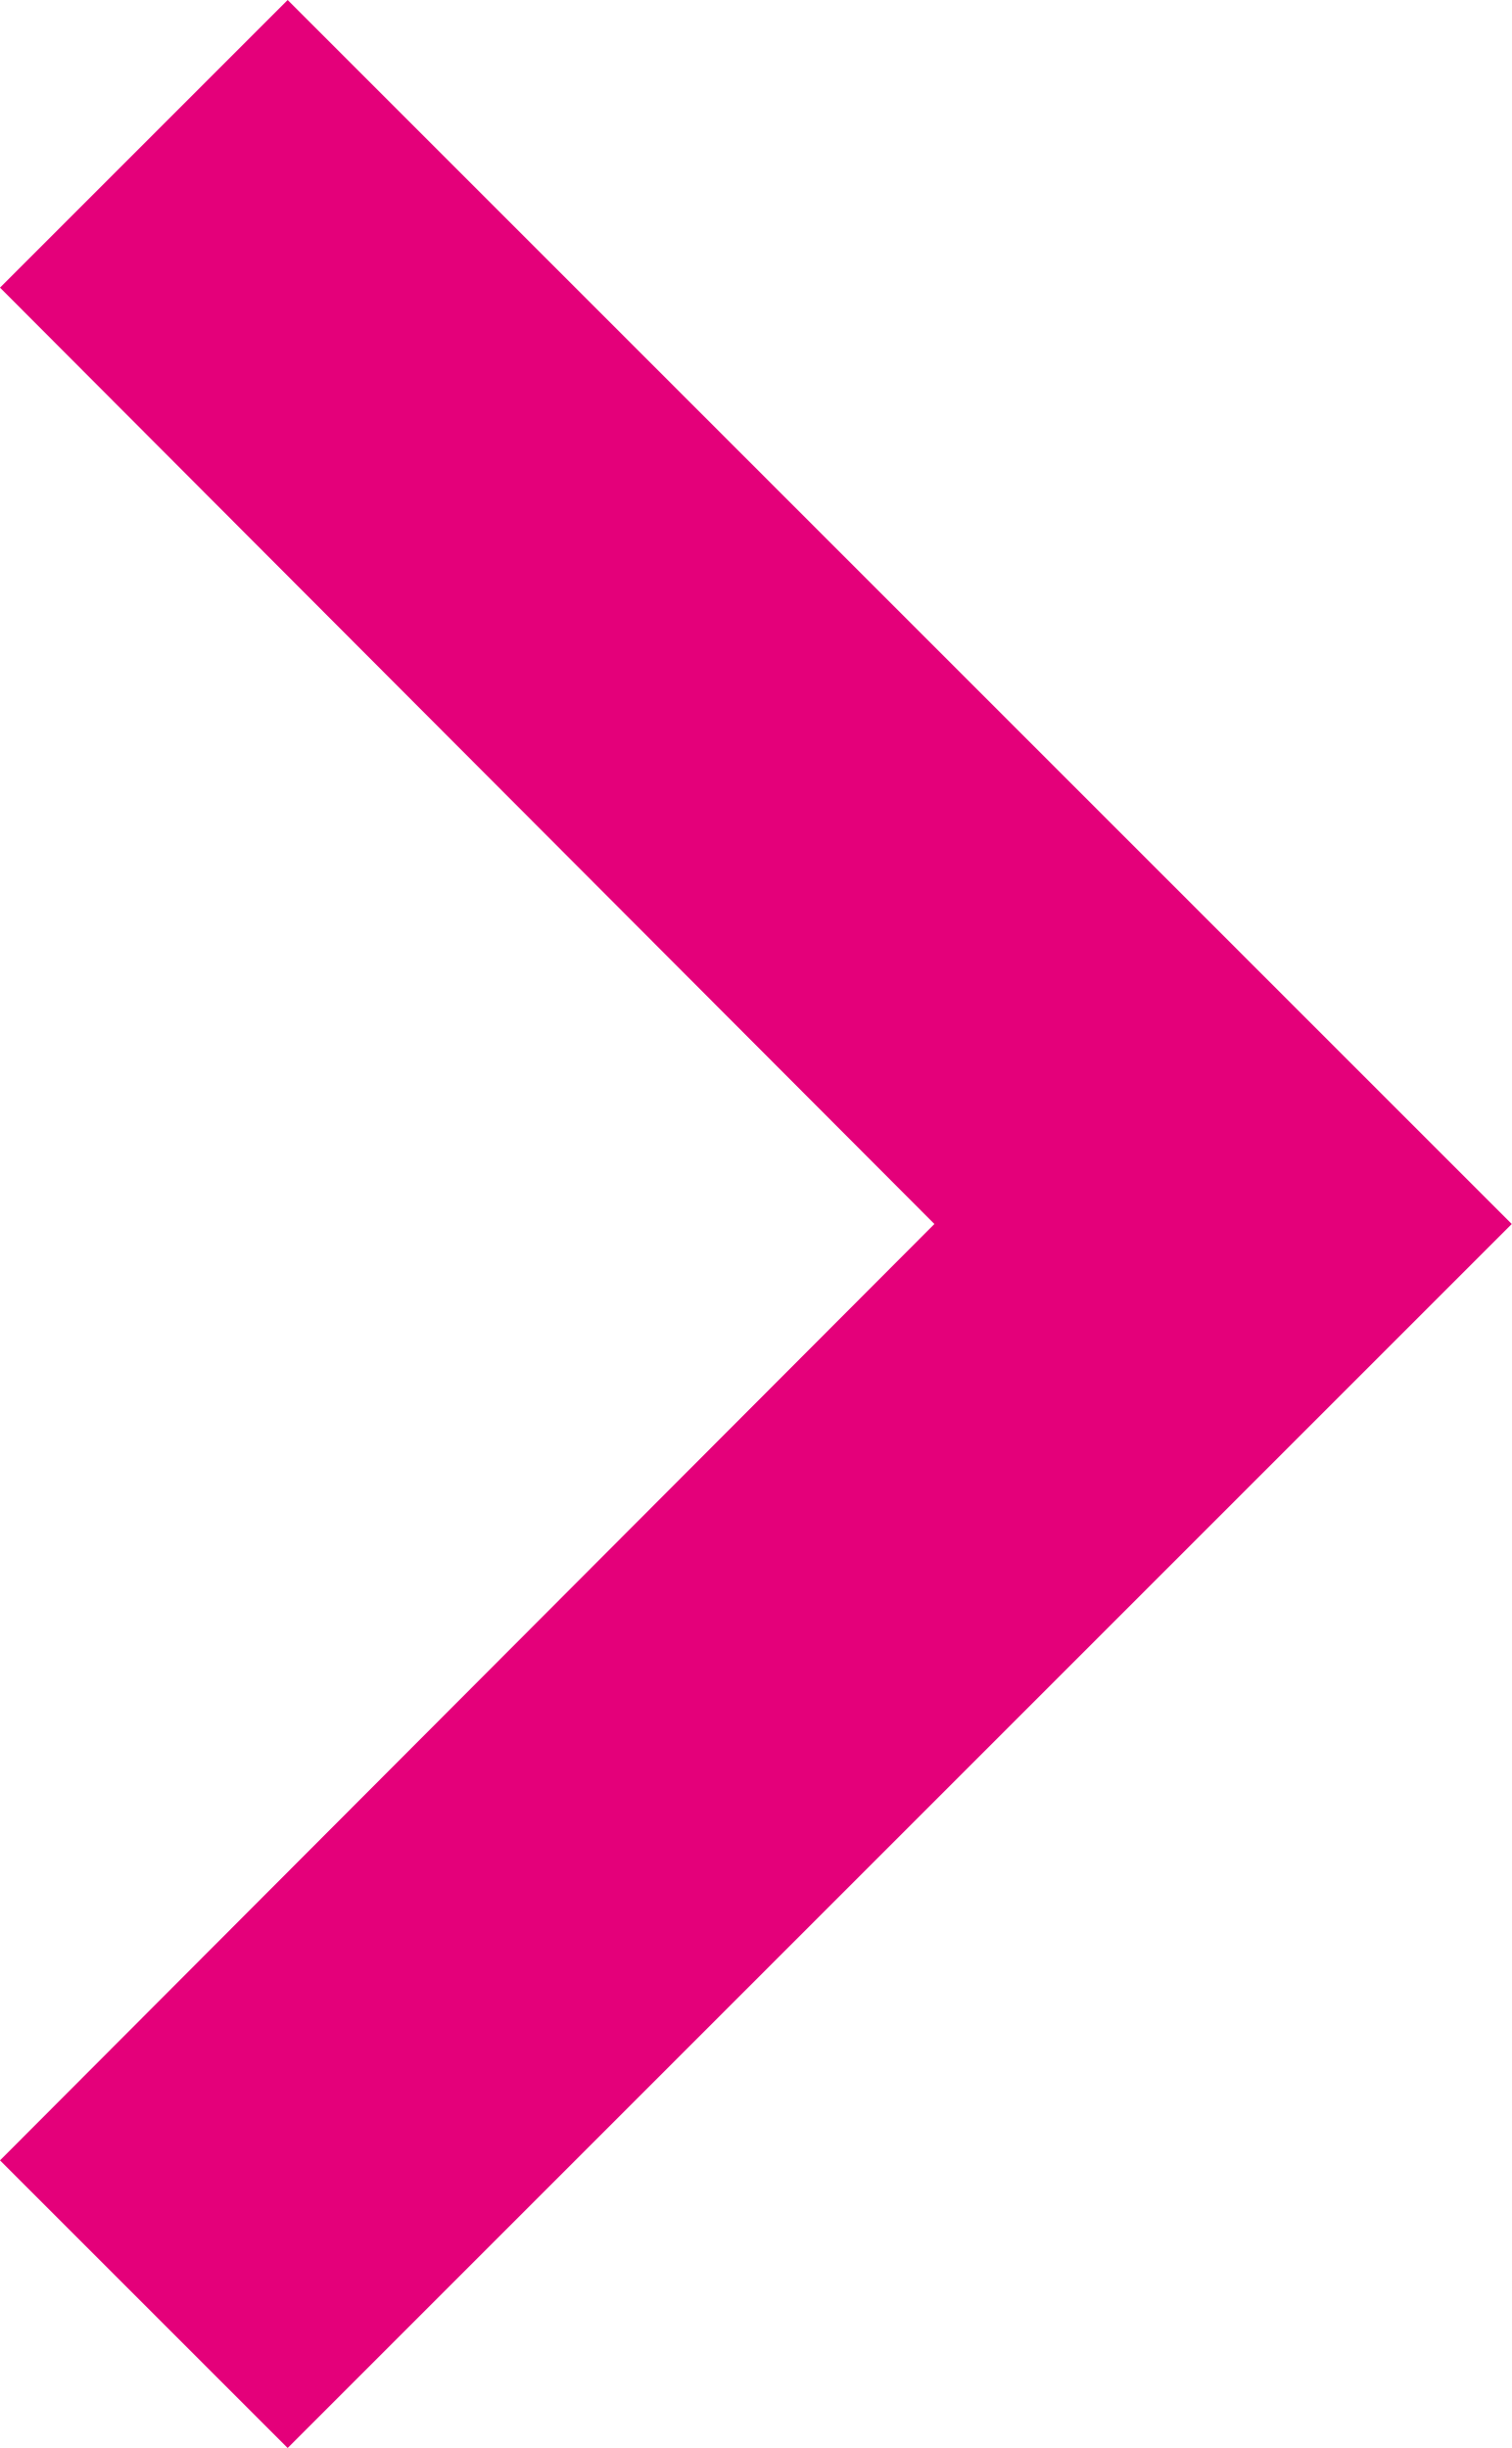
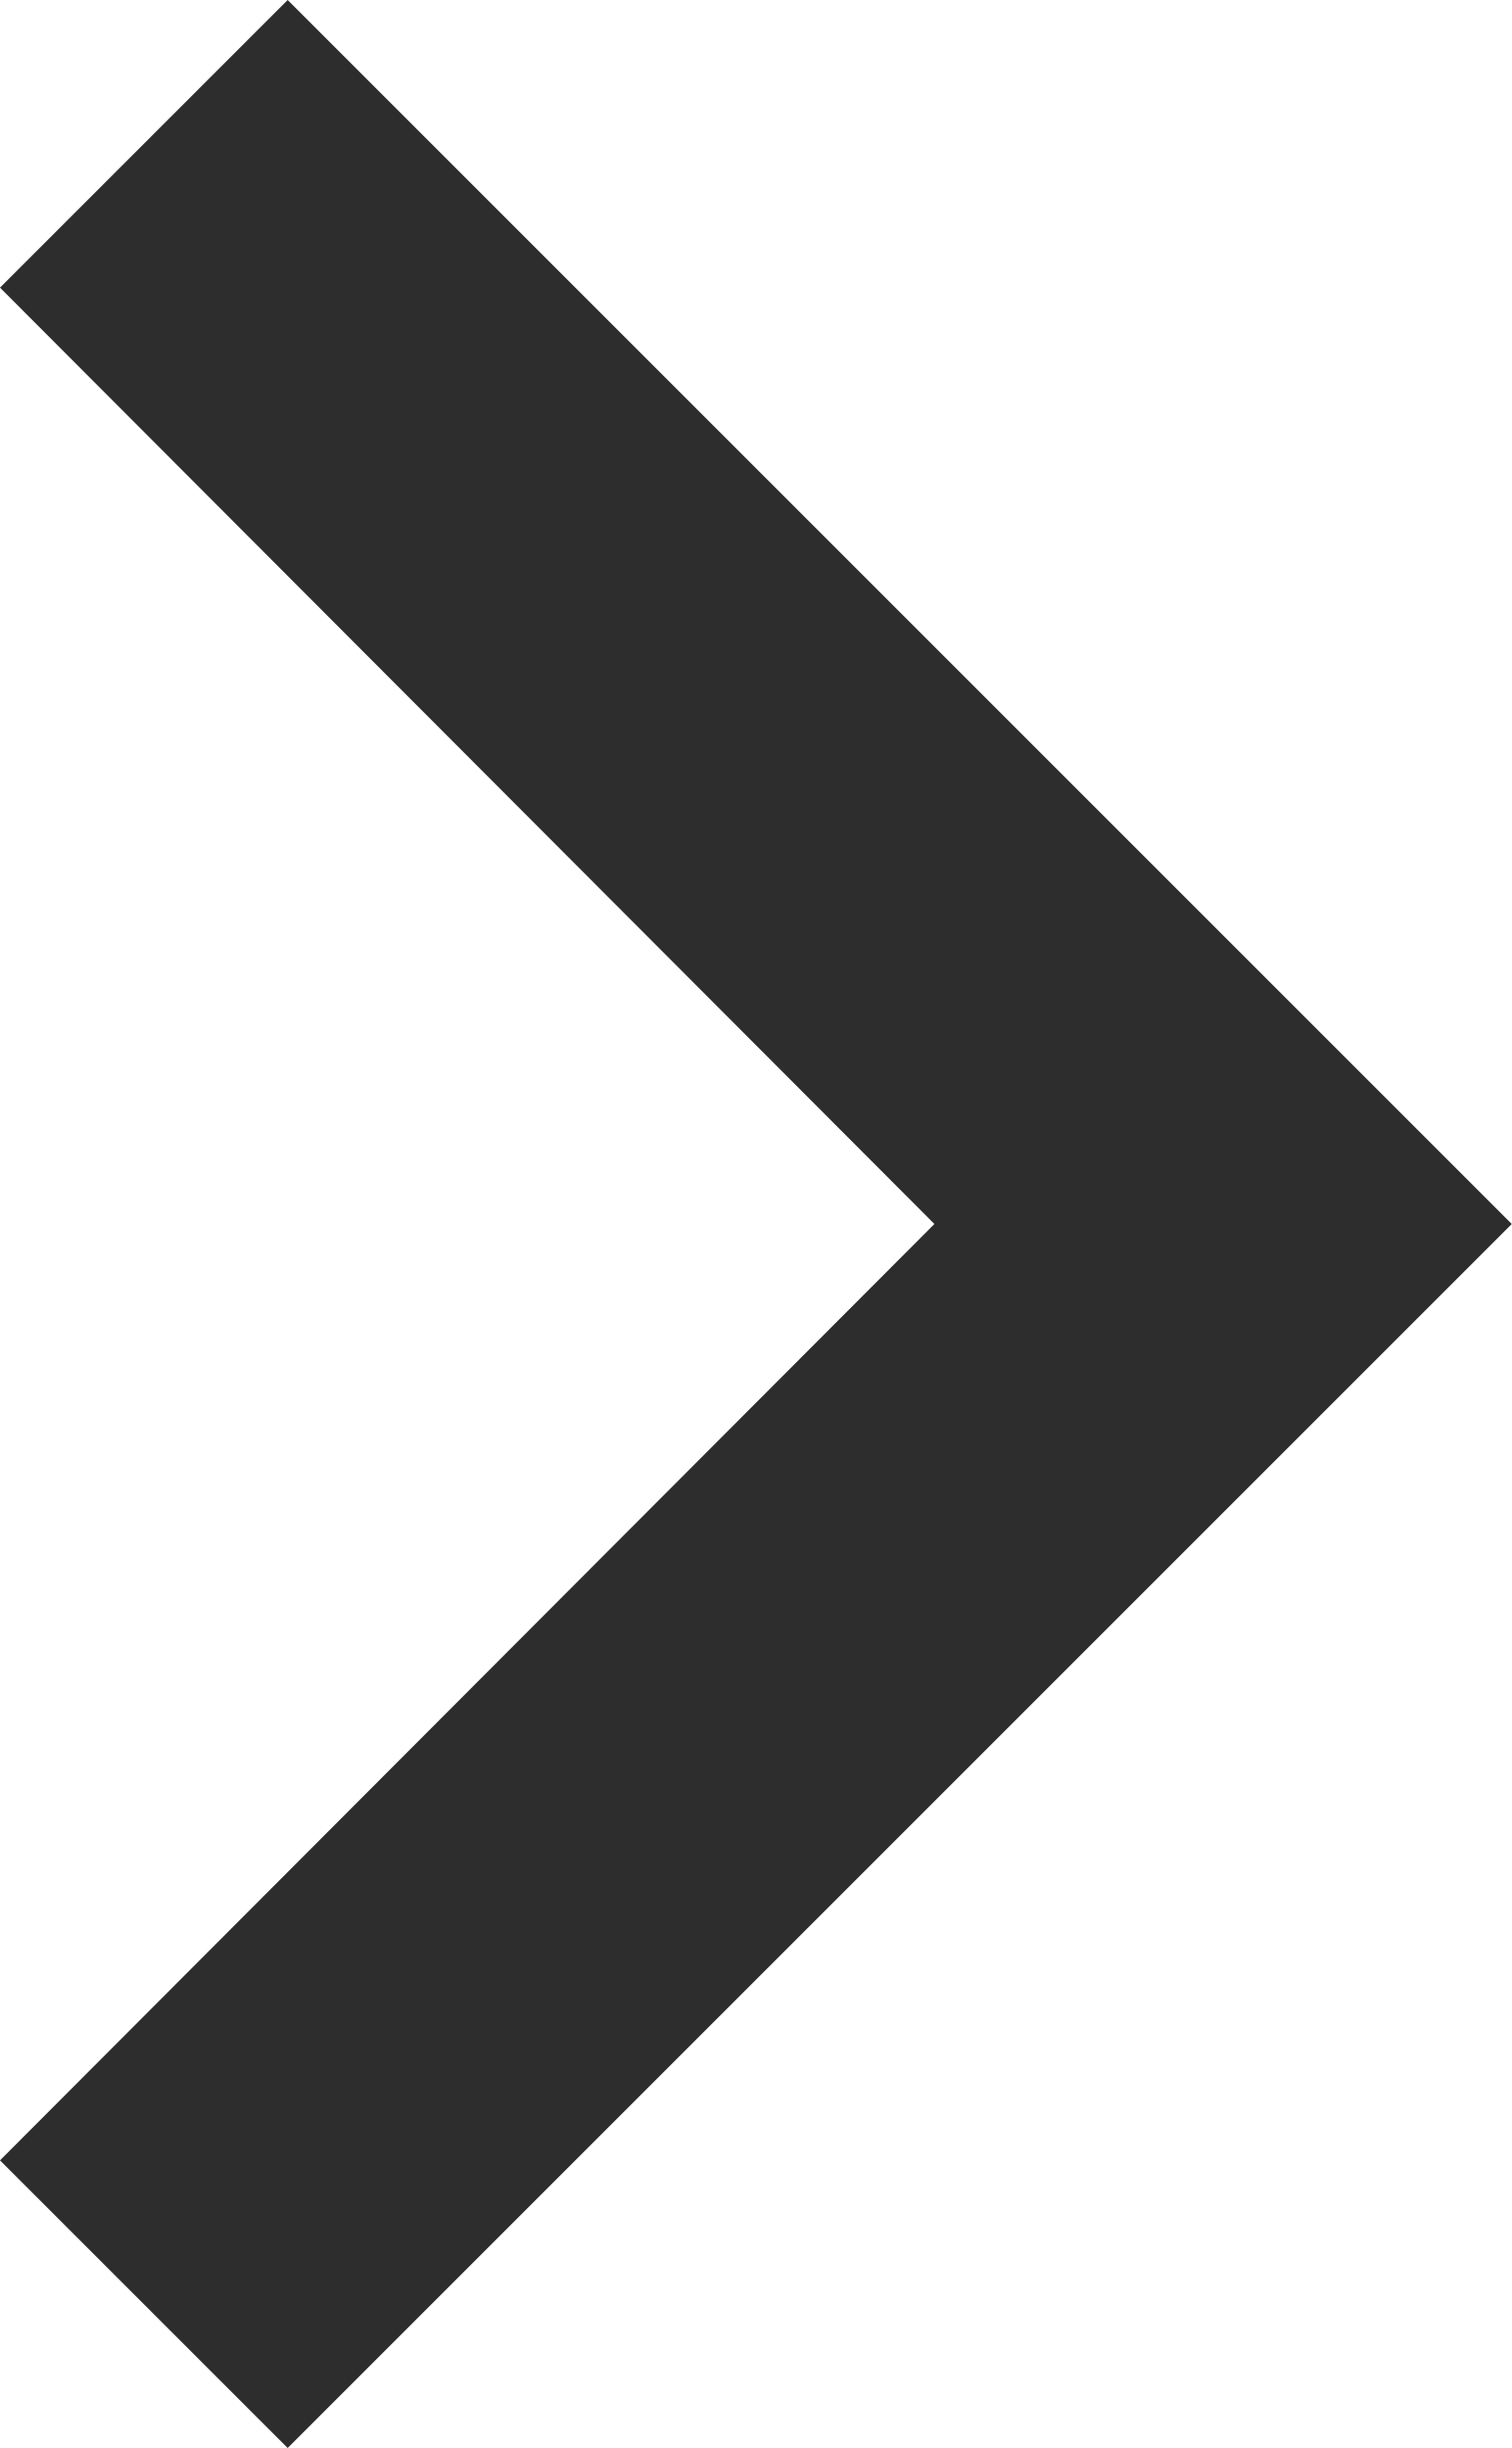
<svg xmlns="http://www.w3.org/2000/svg" width="11.115" height="18" viewBox="0 0 11.115 18">
-   <path id="Icon_material-navigate-next" data-name="Icon material-navigate-next" d="M15,9l-2.115,2.115L19.755,18l-6.87,6.885L15,27l9-9Z" transform="translate(-12.885 -9)" fill="#e4007a" />
+   <path id="next" d="M15,9l-2.115,2.115L19.755,18l-6.87,6.885L15,27l9-9Z" transform="translate(-12.885 -9)" fill="#2d2d2d" />
</svg>
